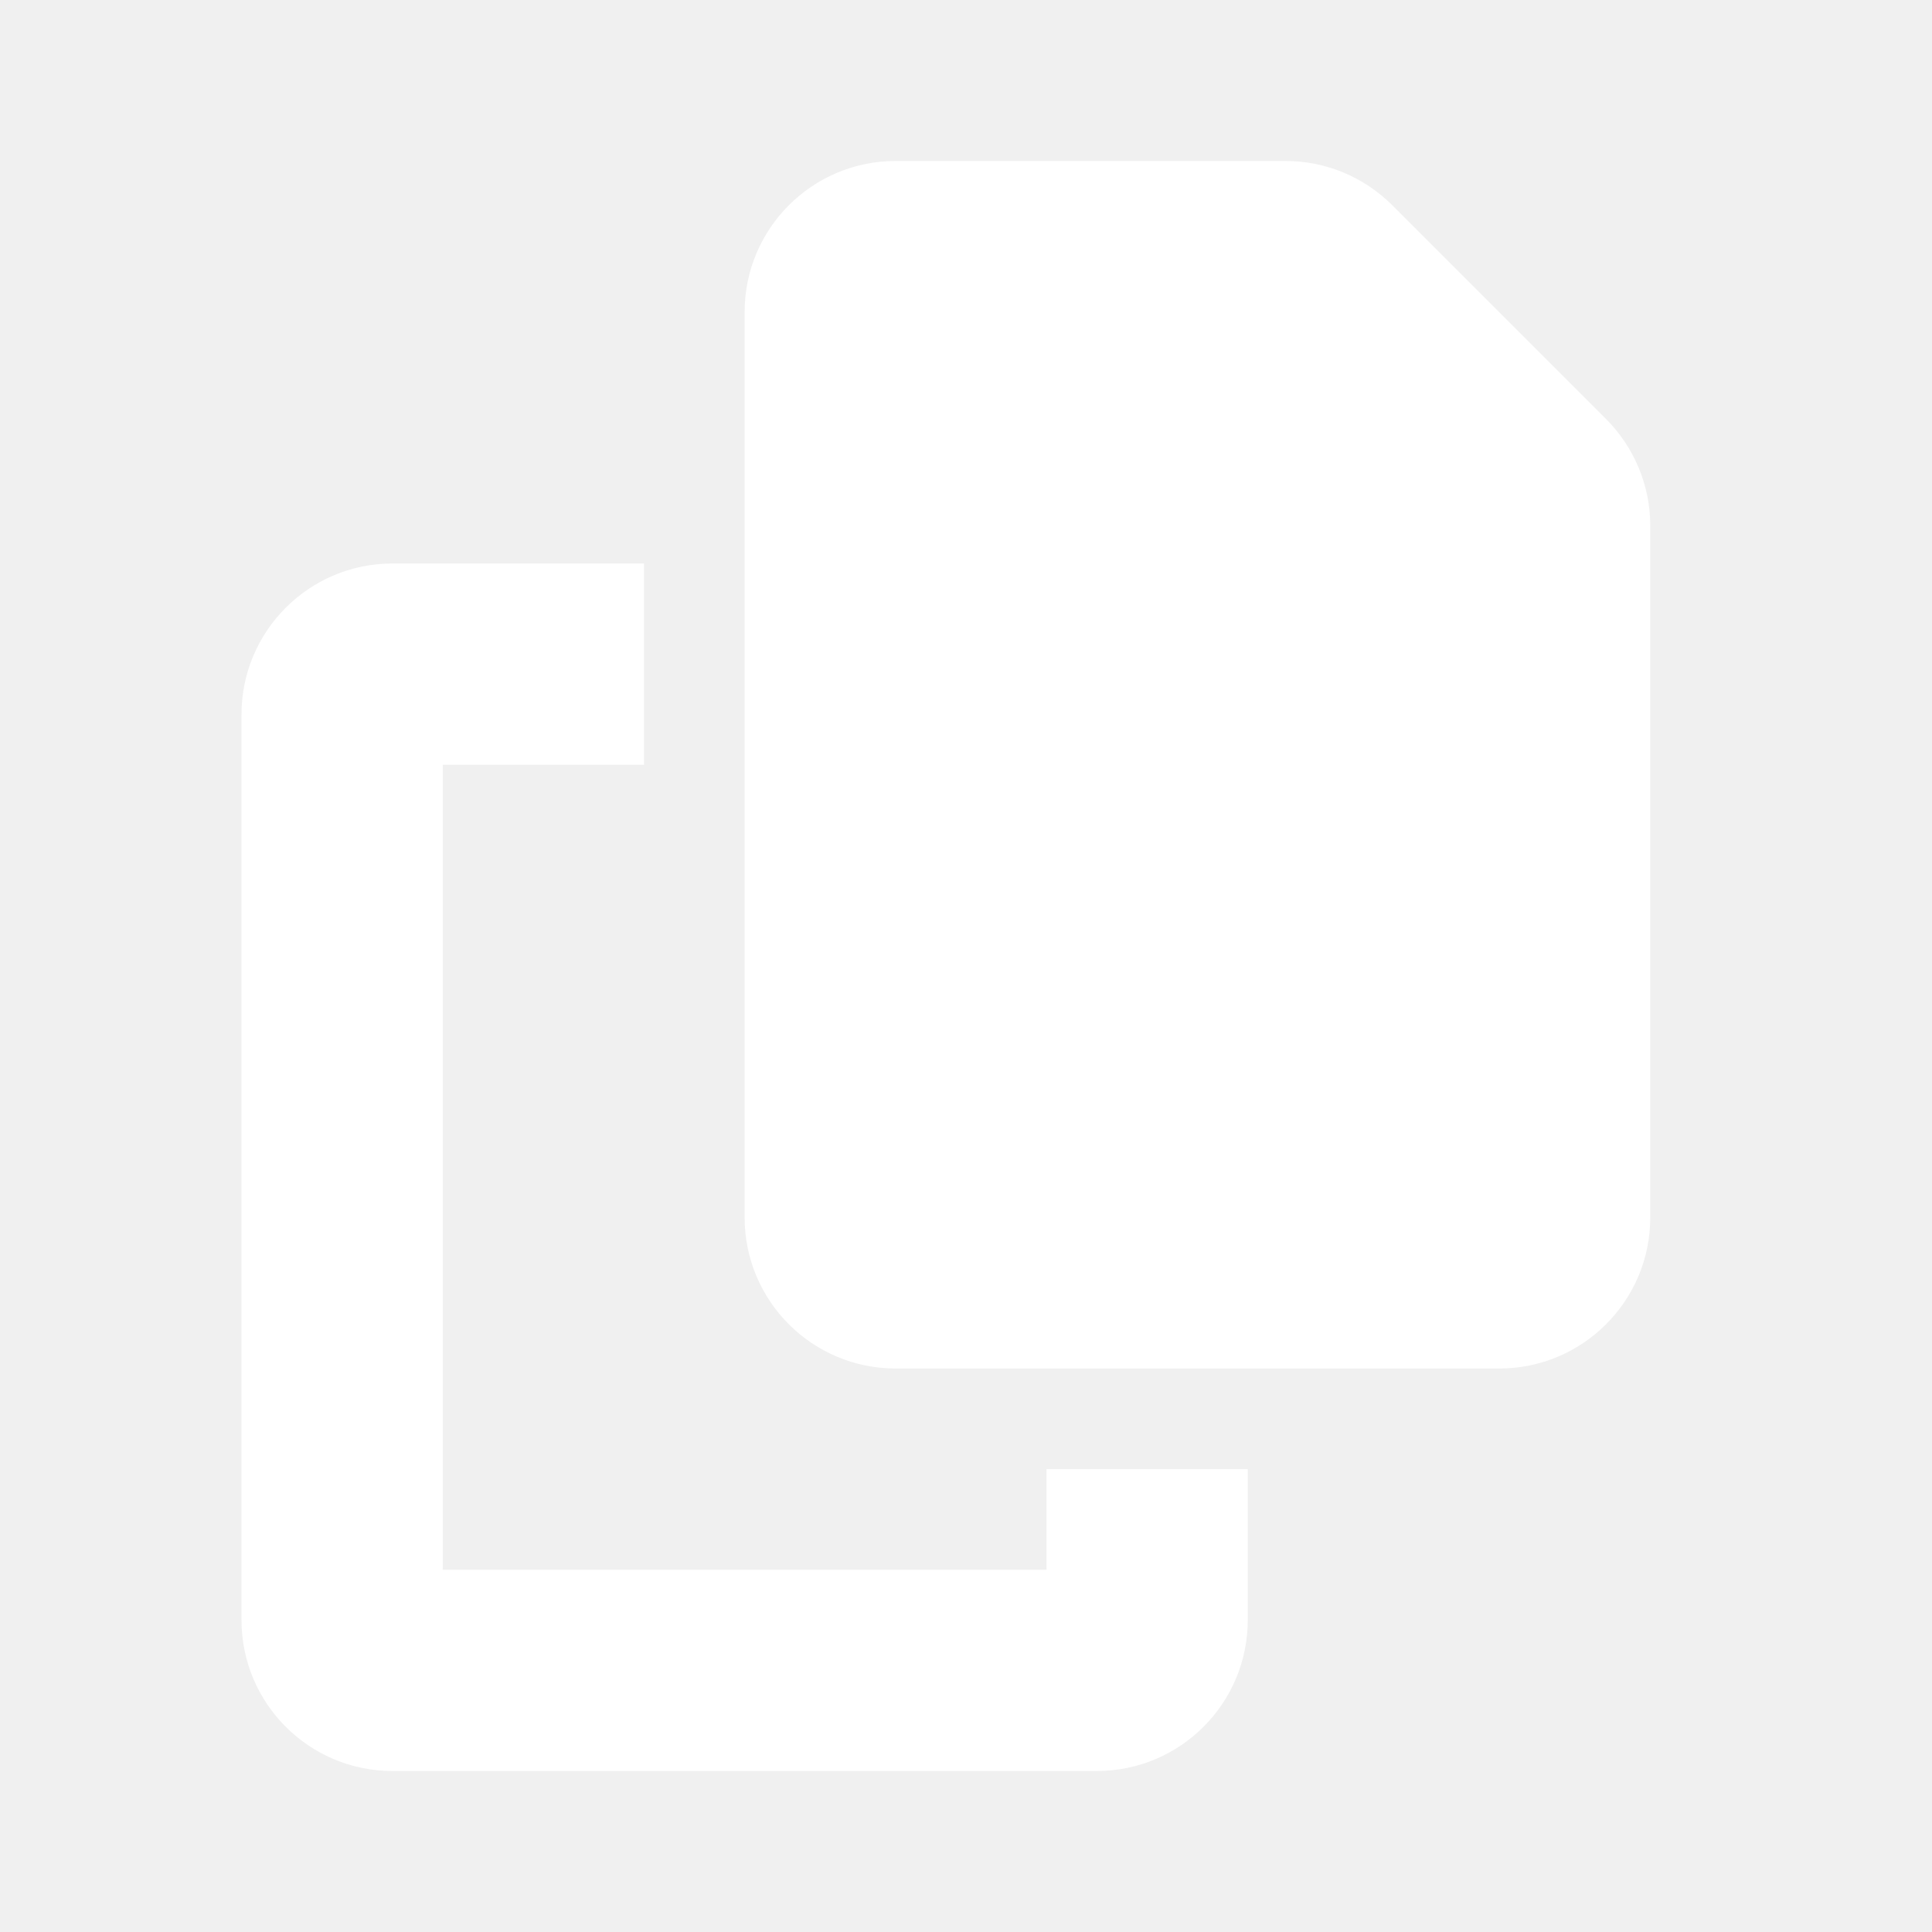
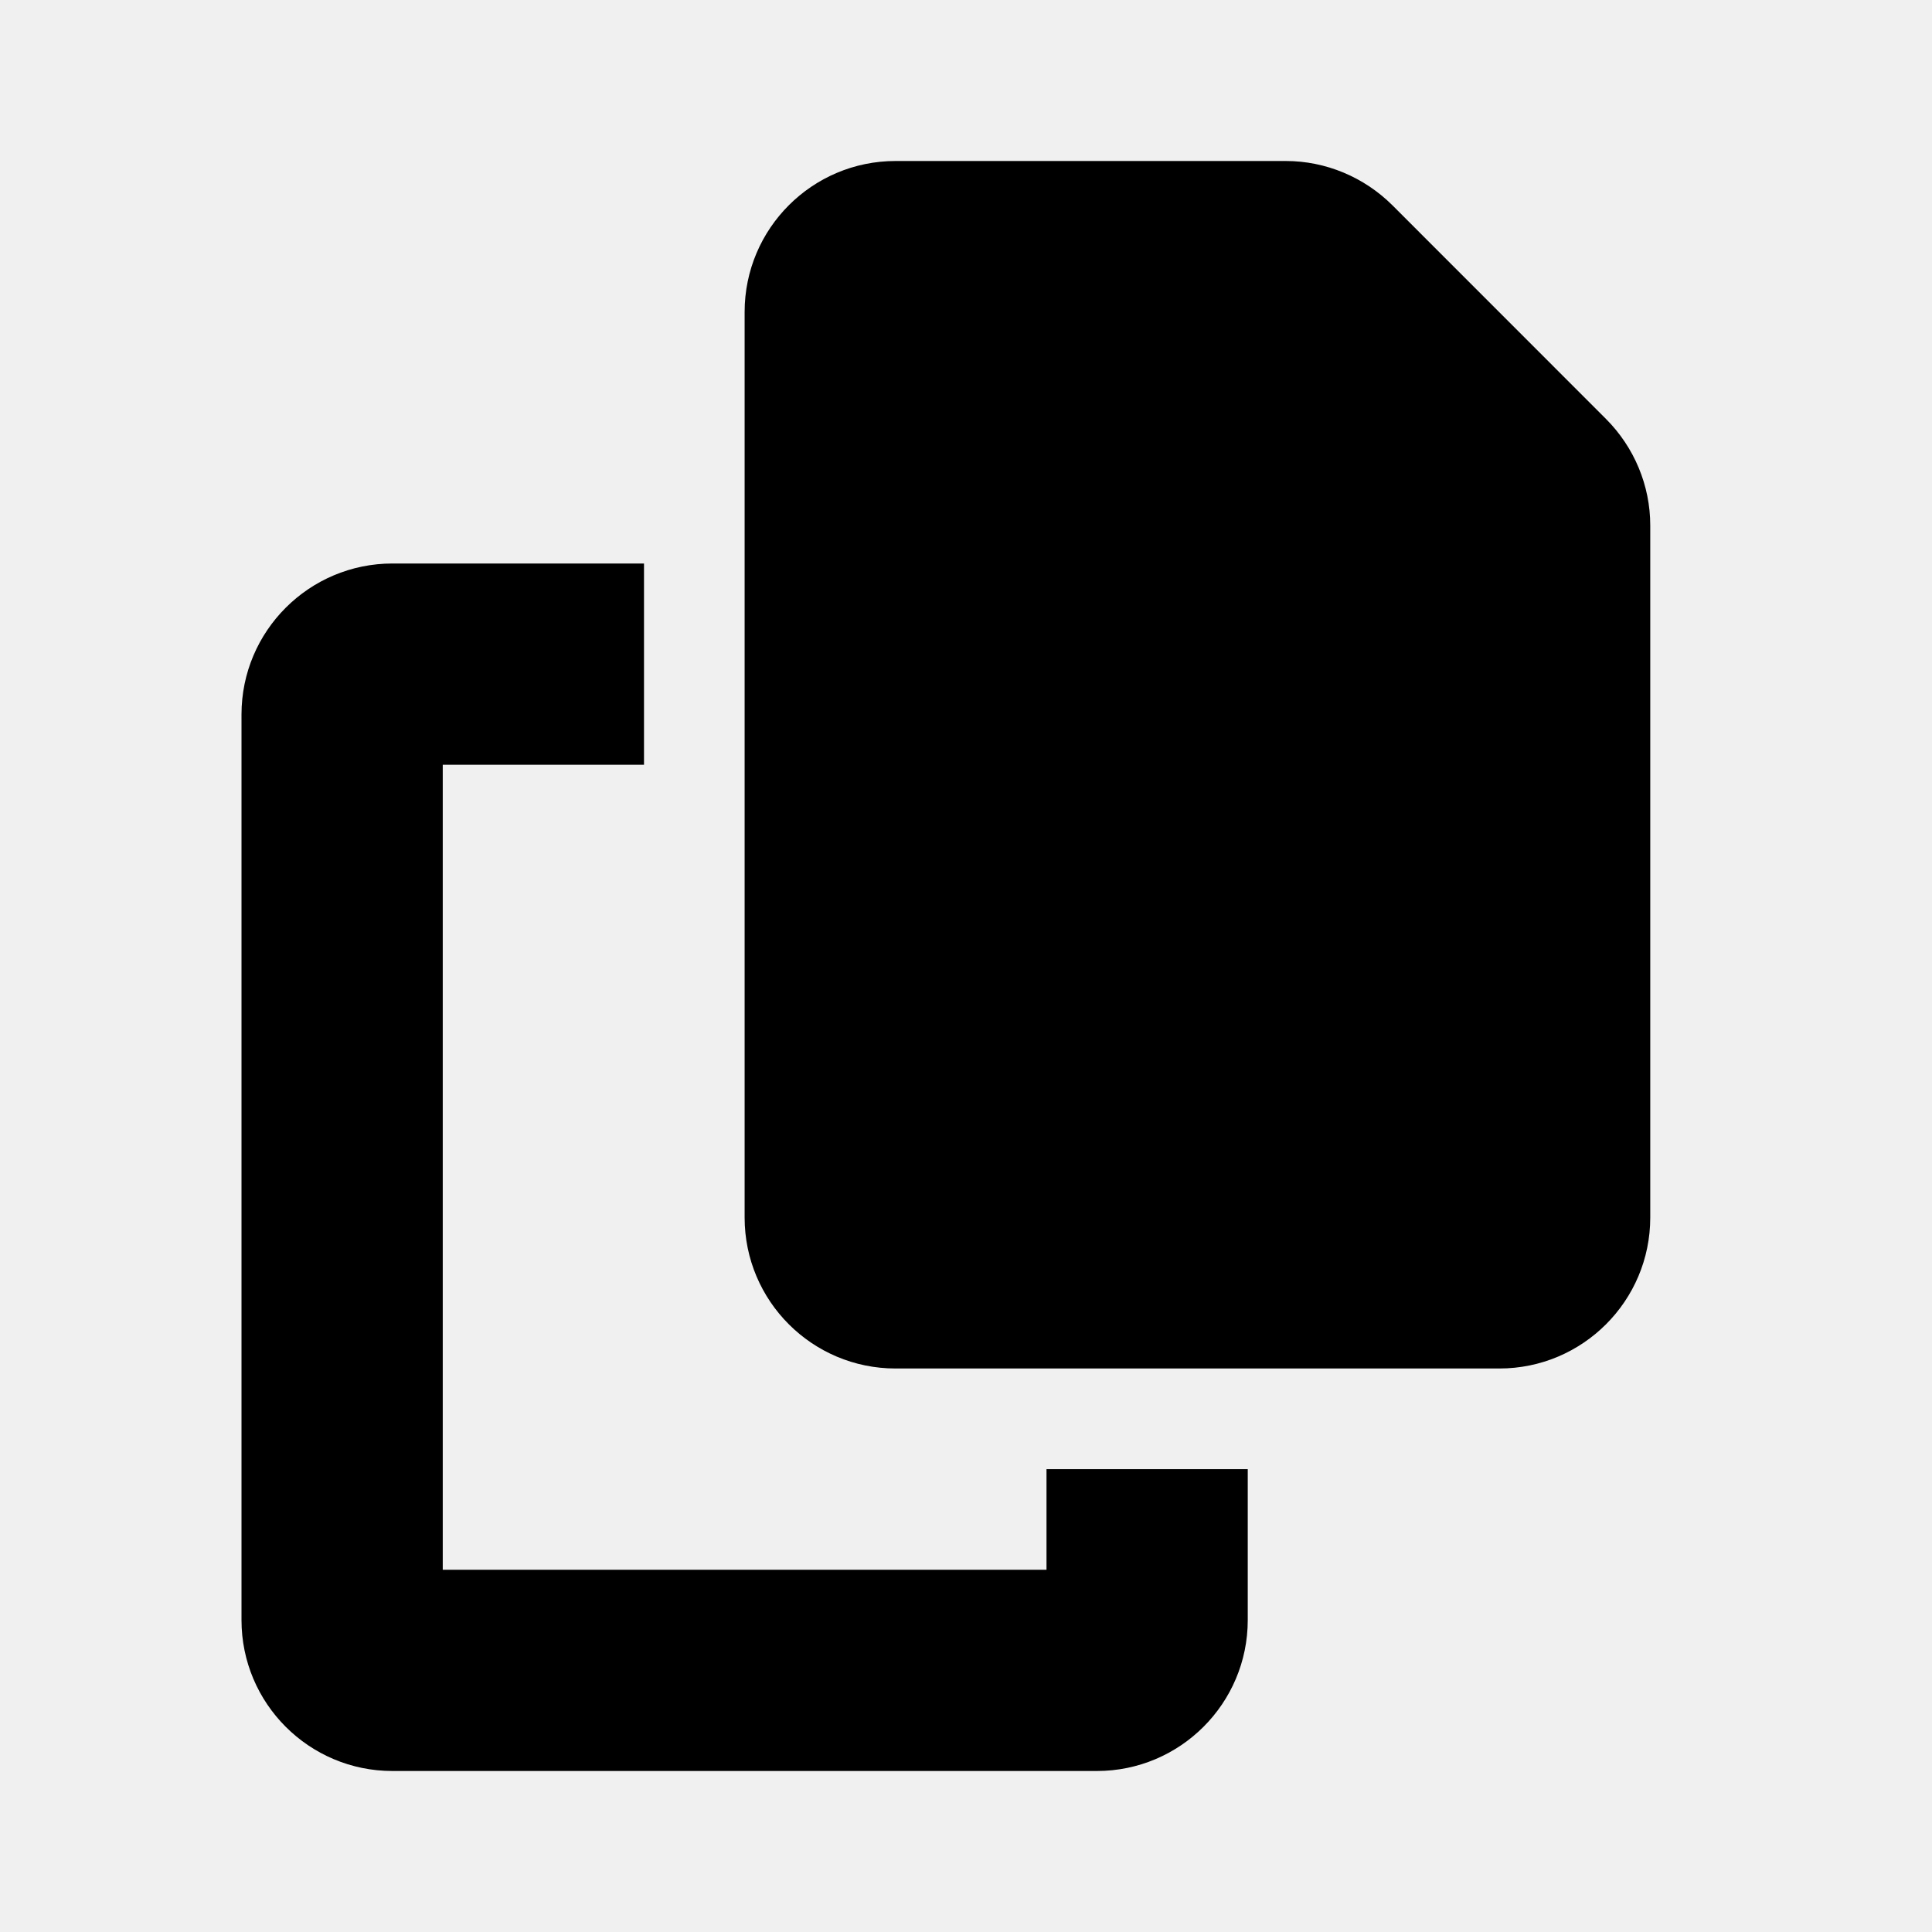
- <svg xmlns="http://www.w3.org/2000/svg" width="24" height="24" viewBox="0 0 24 24" fill="none">
-   <g clip-path="url(#clip0_13_3793)">
-     <path d="M11.125 2H15.973C16.469 2 16.945 2.199 17.297 2.551L19.949 5.203C20.301 5.555 20.5 6.031 20.5 6.527V15.125C20.5 16.16 19.66 17 18.625 17H11.125C10.09 17 9.25 16.16 9.25 15.125V3.875C9.25 2.84 10.09 2 11.125 2ZM4.875 7H8V9.5H5.5V19.5H13V18.25H15.5V20.125C15.5 21.16 14.66 22 13.625 22H4.875C3.84 22 3 21.16 3 20.125V8.875C3 7.84 3.84 7 4.875 7Z" fill="white" />
-   </g>
-   <defs>
-     <clipPath id="clip0_13_3793">
-       <rect width="17.5" height="20" fill="white" transform="translate(3 2)" />
-     </clipPath>
-   </defs>
+ <svg xmlns="http://www.w3.org/2000/svg" fill="currentColor" viewBox="0 0 24 24">
+   <path d="M11.125 2h4.848c.496 0 .972.2 1.324.55l2.652 2.653c.352.352.551.828.551 1.324v8.598c0 1.035-.84 1.875-1.875 1.875h-7.5a1.875 1.875 0 0 1-1.875-1.875V3.875C9.25 2.84 10.09 2 11.125 2Zm-6.25 5H8v2.5H5.5v10H13v-1.25h2.5v1.875c0 1.035-.84 1.875-1.875 1.875h-8.75A1.875 1.875 0 0 1 3 20.125V8.875C3 7.84 3.84 7 4.875 7Z" />
</svg>
